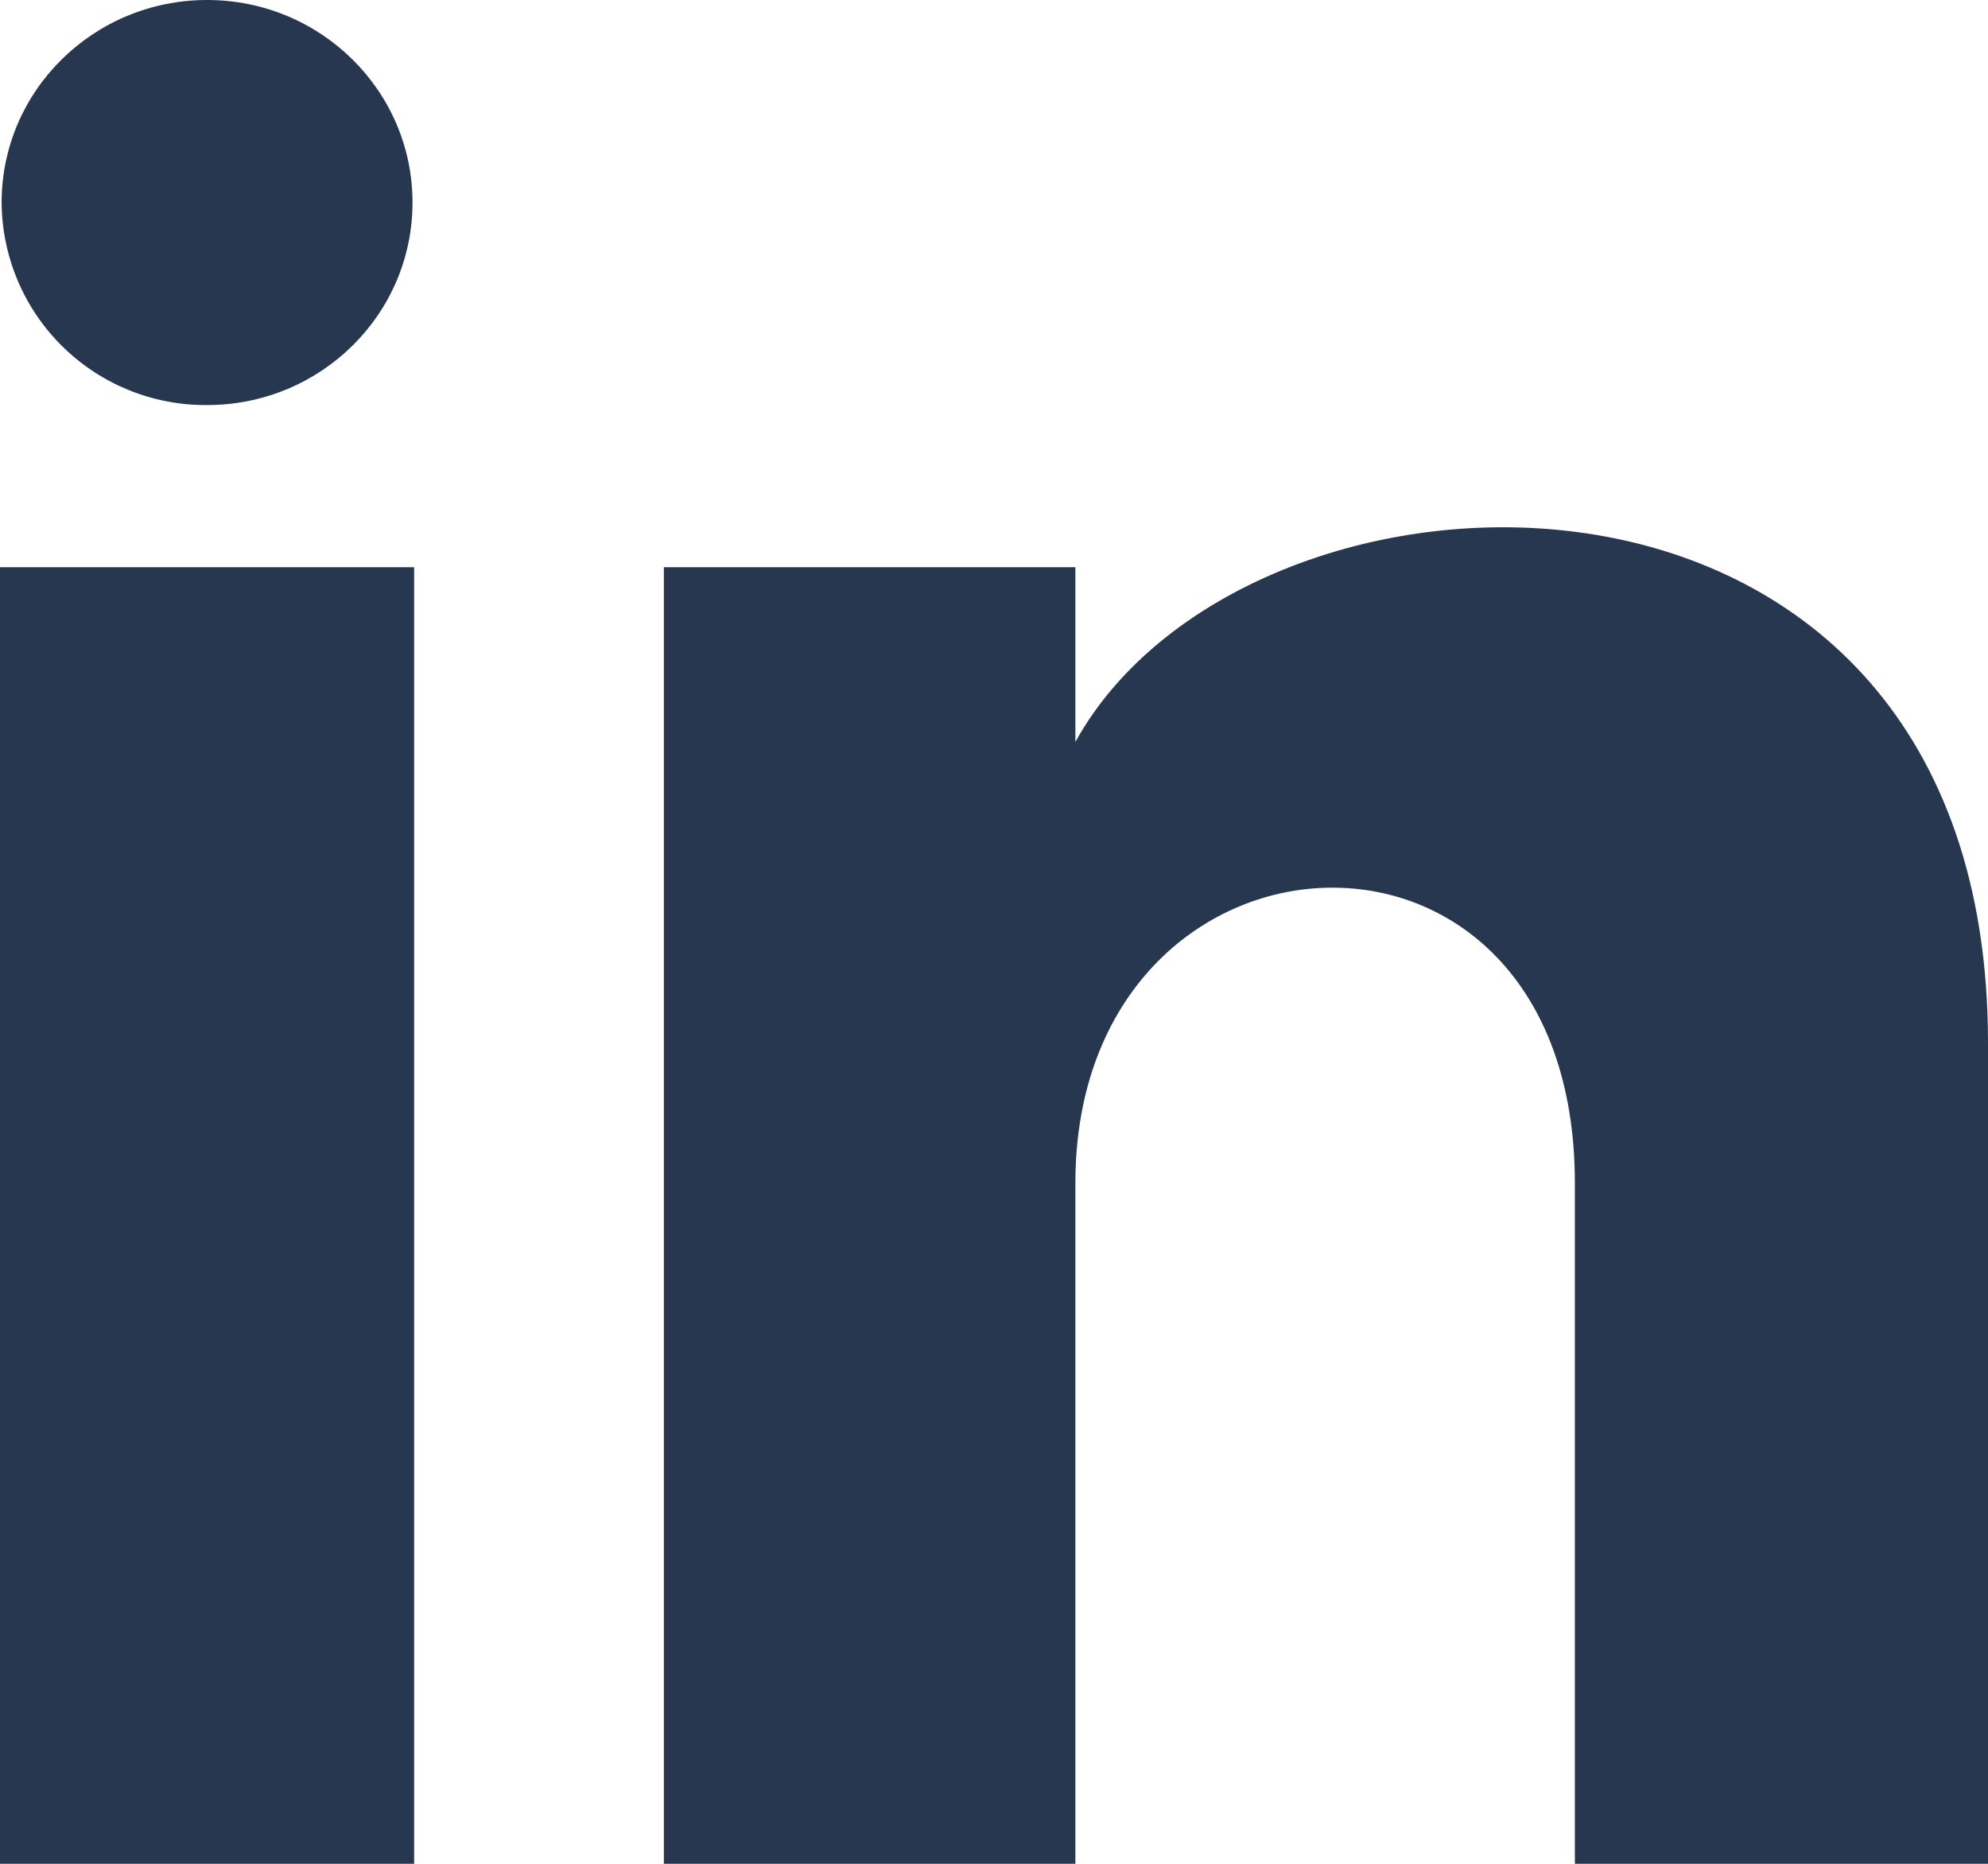
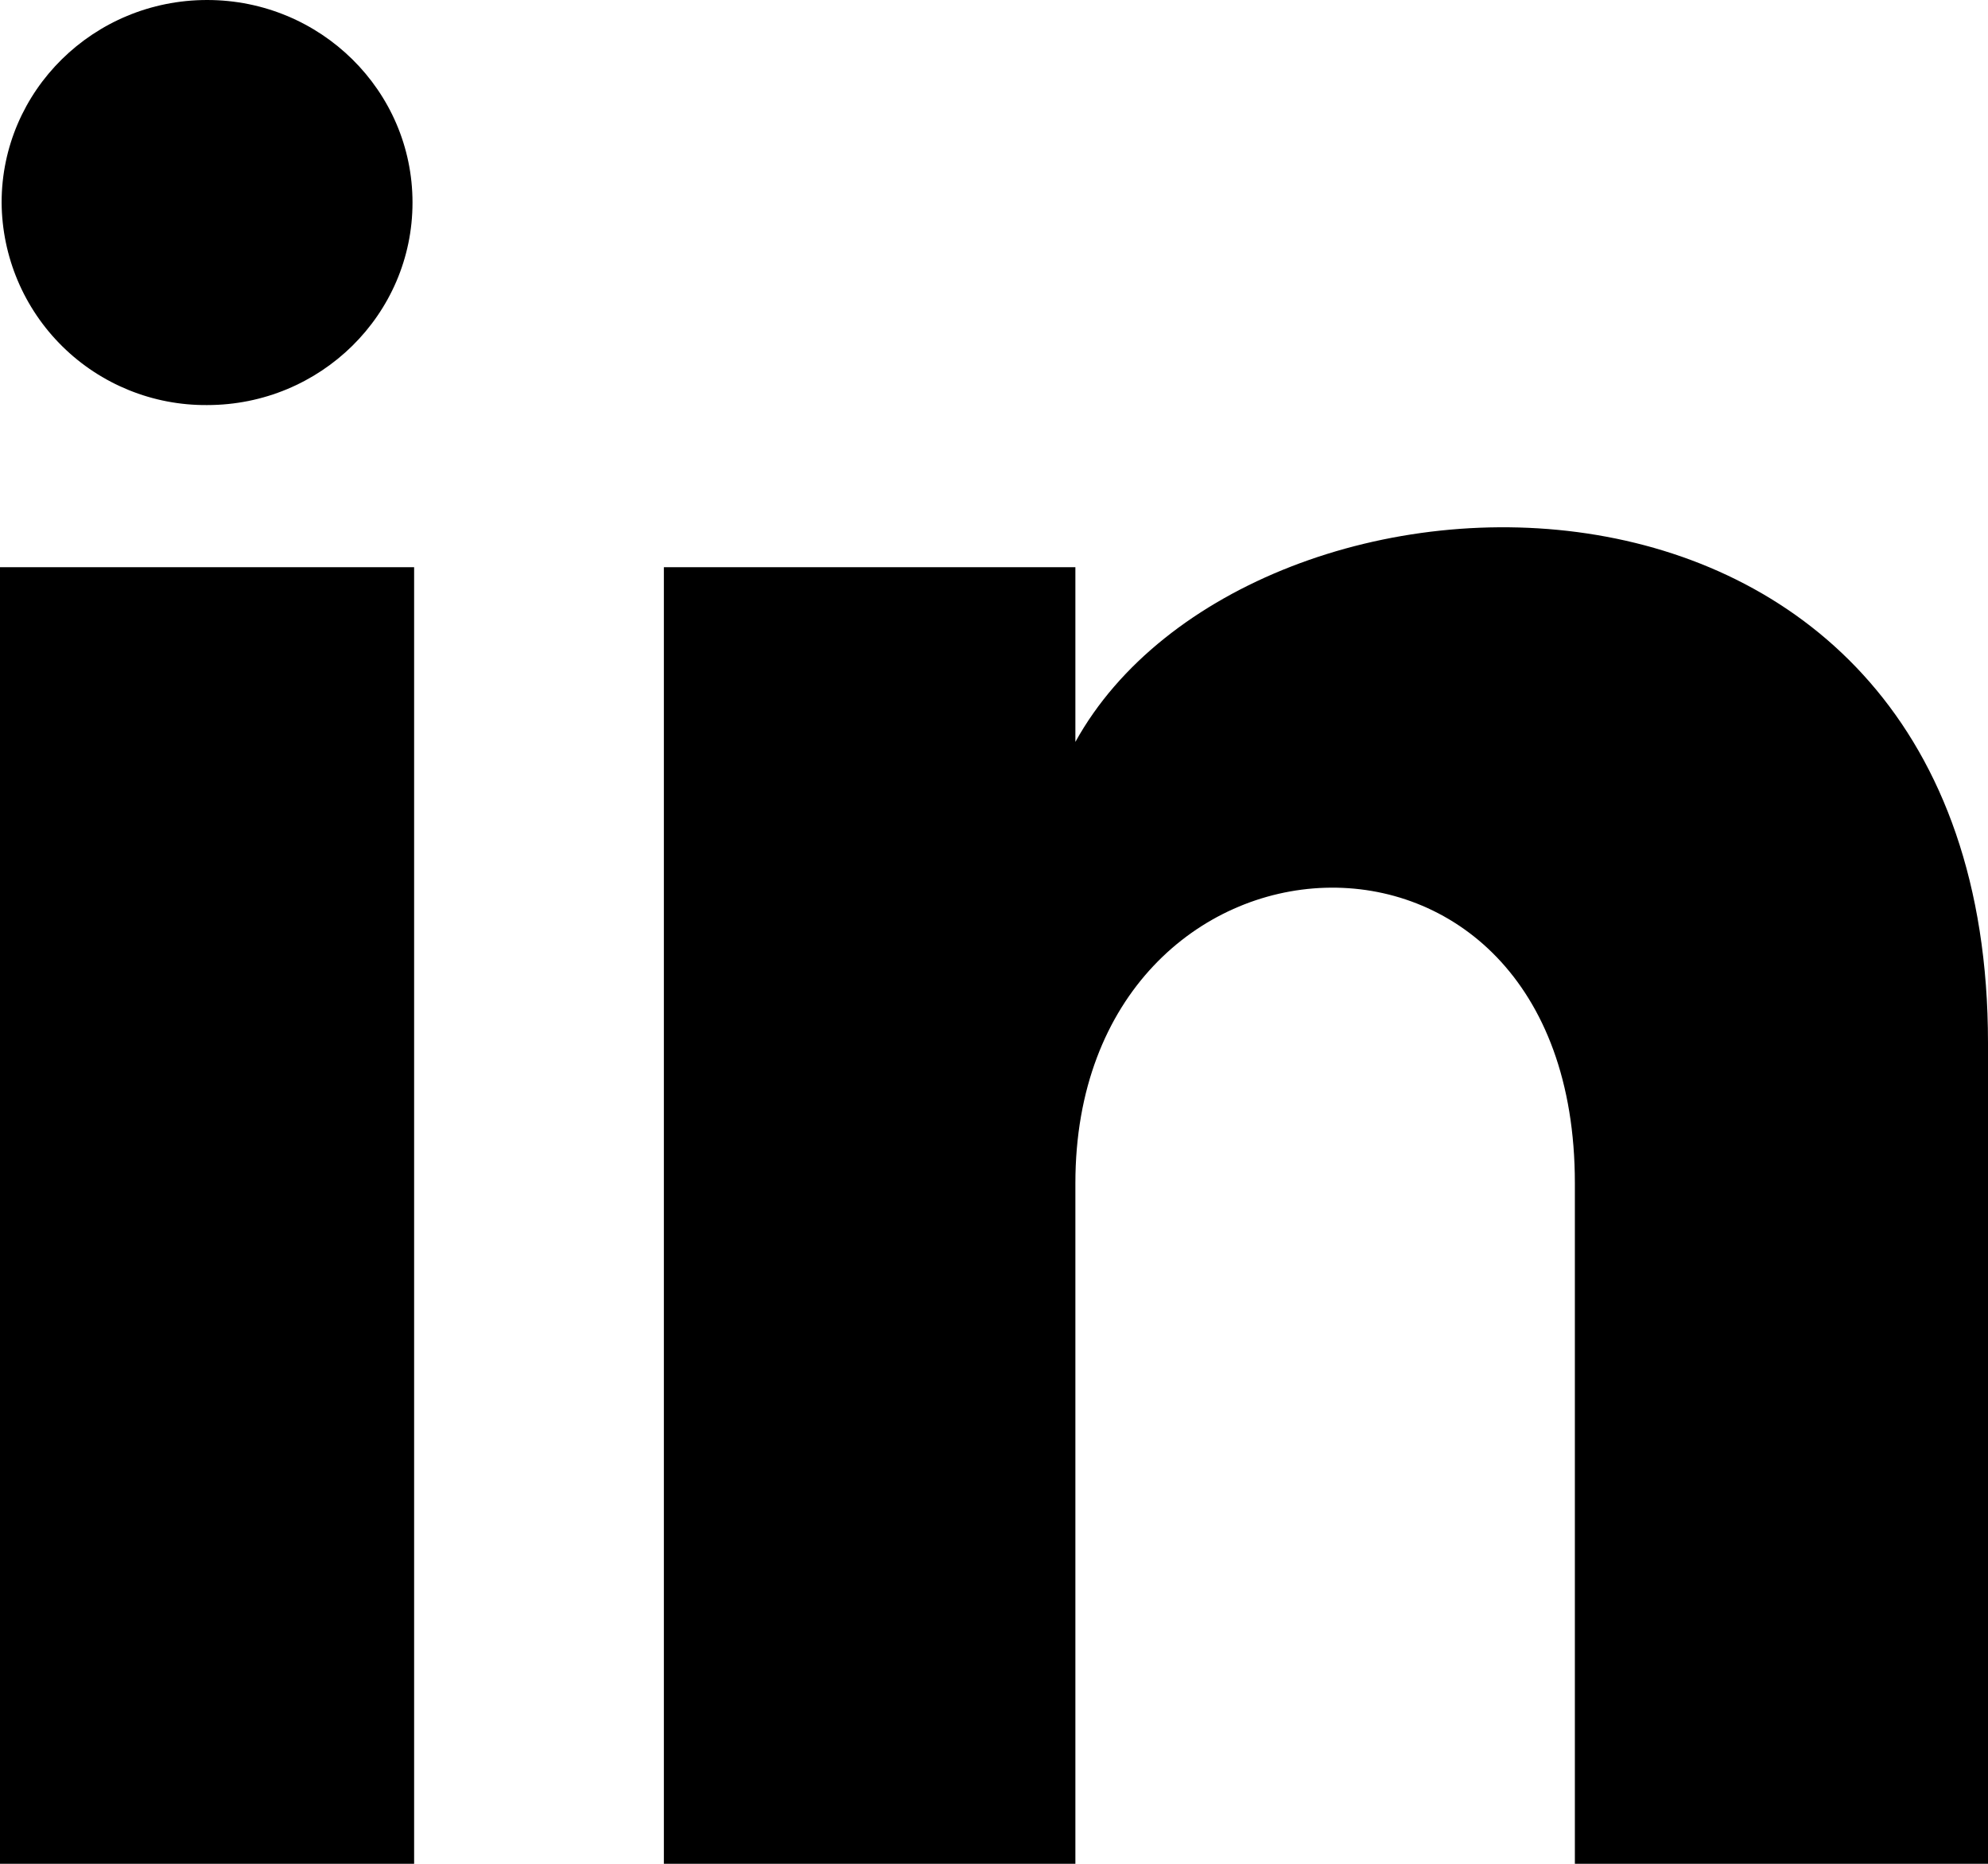
<svg xmlns="http://www.w3.org/2000/svg" width="16" height="15" viewBox="0 0 16 15">
-   <path fill="#273750" fill-rule="evenodd" d="M3.32 1.63c0 .901-.74 1.63-1.653 1.63A1.641 1.641 0 0 1 .013 1.63C.013.73.753 0 1.667 0 2.58 0 3.32.73 3.32 1.63zm.013 2.935H0V15h3.333V4.565zm5.322 0H5.343V15h3.312V9.522c0-3.045 4.02-3.294 4.02 0V15H16V8.393c0-5.14-5.948-4.952-7.345-2.422V4.565z" />
+   <path fill="currentColor" fill-rule="evenodd" d="M3.32 1.63c0 .901-.74 1.63-1.653 1.63A1.641 1.641 0 0 1 .013 1.63C.013.73.753 0 1.667 0 2.58 0 3.32.73 3.32 1.63zm.013 2.935H0V15h3.333V4.565zm5.322 0H5.343V15h3.312V9.522c0-3.045 4.02-3.294 4.02 0V15H16V8.393c0-5.14-5.948-4.952-7.345-2.422V4.565z" />
</svg>
